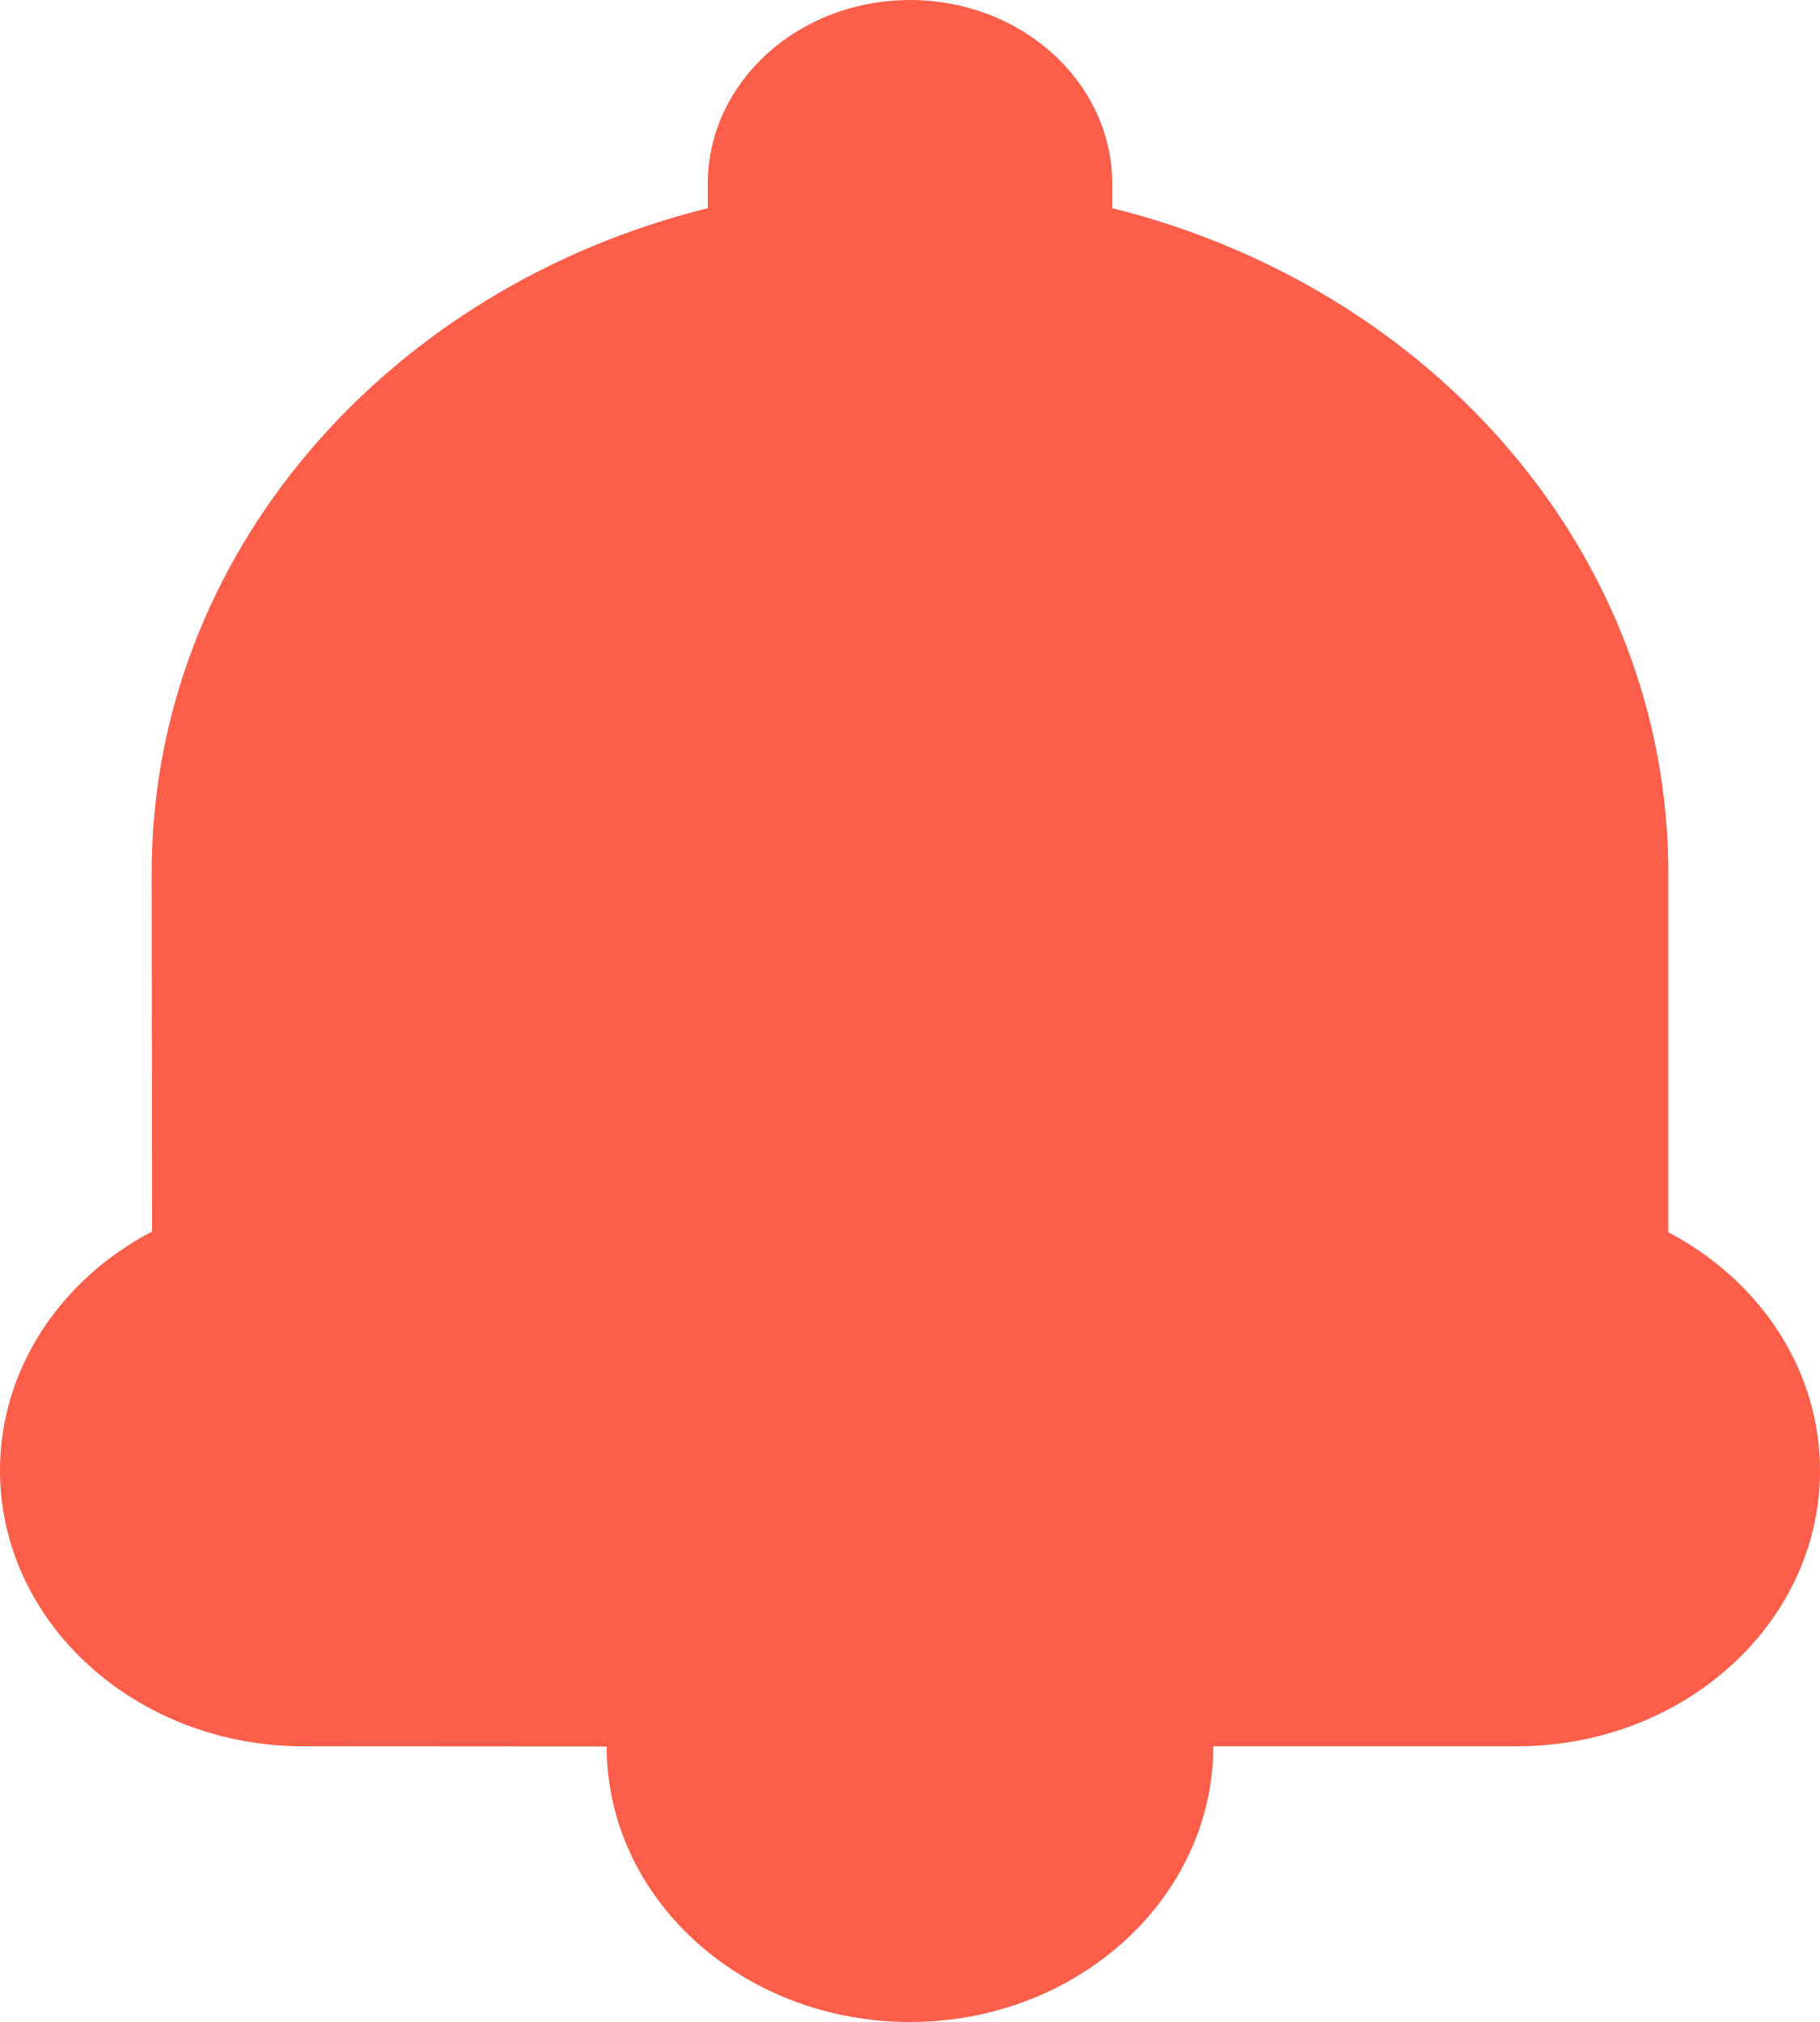
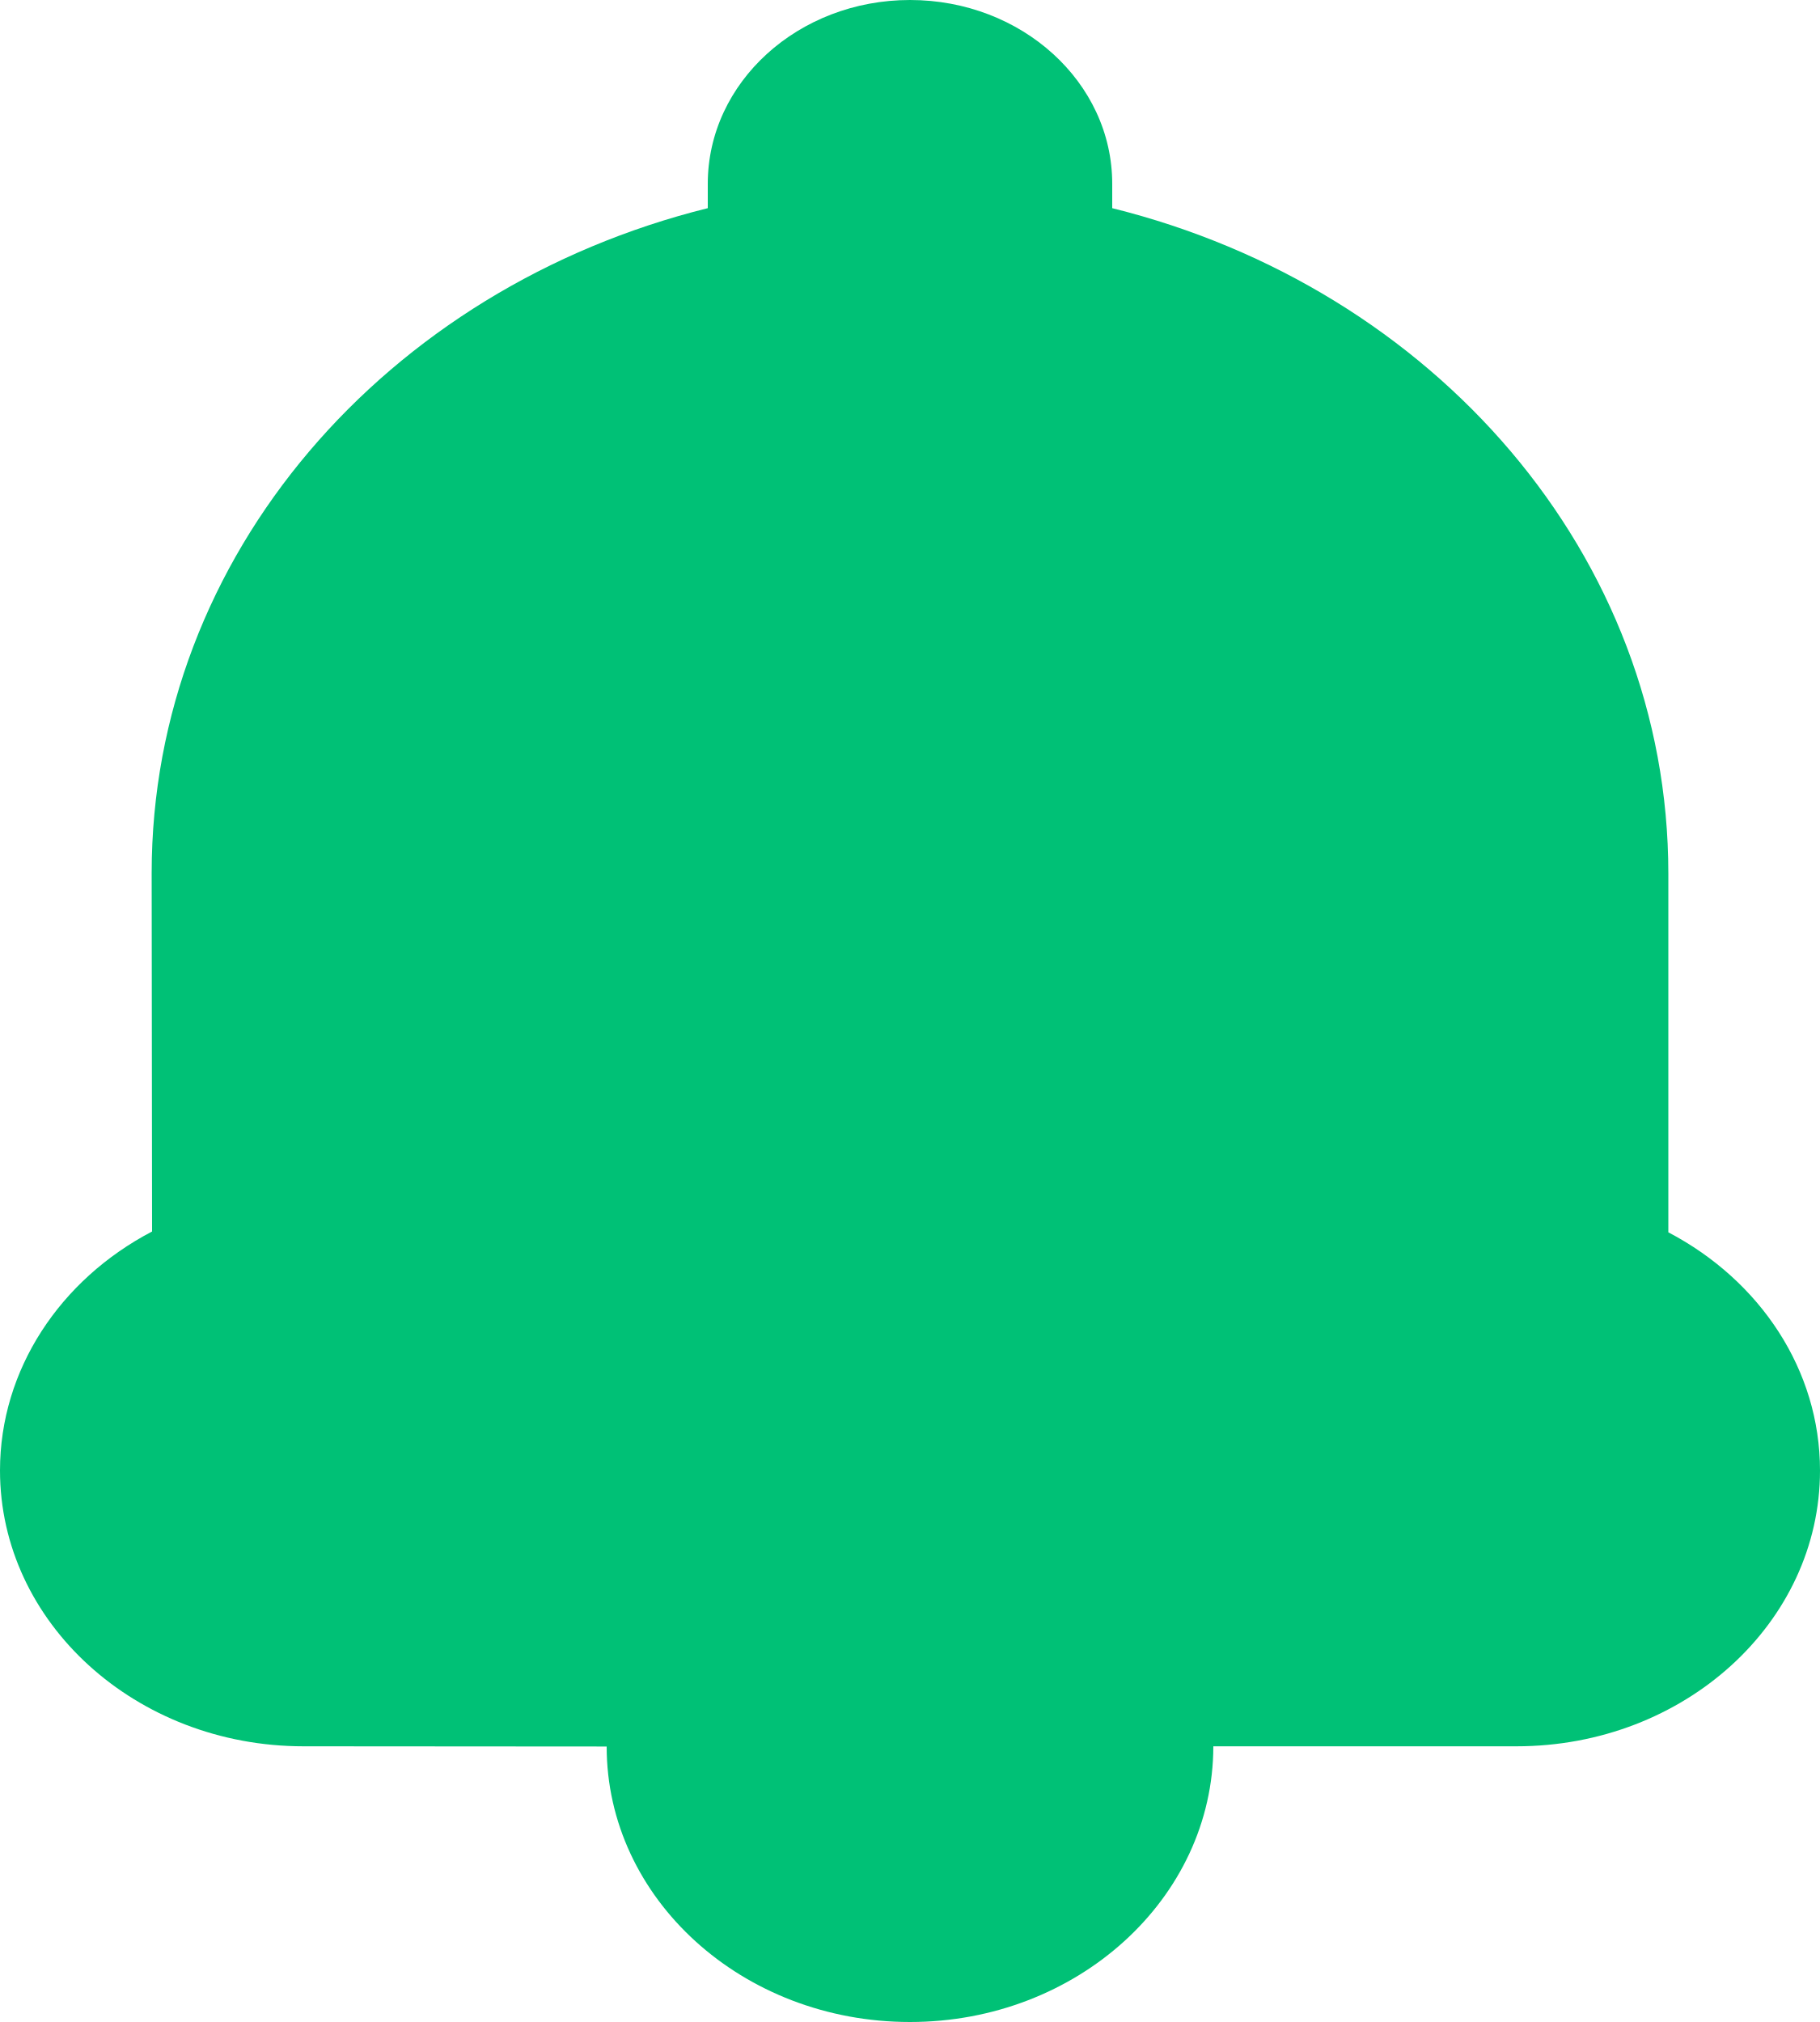
<svg xmlns="http://www.w3.org/2000/svg" width="18px" height="20px" viewBox="0 0 18 20" version="1.1">
-   <g id="Mobile-MVP" stroke="none" stroke-width="1" fill="none" fill-rule="evenodd">
-     <g id="High-level-changes" transform="translate(-723, -954)" fill="#FC5E49">
-       <g id="Group-19" transform="translate(112, 200)">
-         <g id="Group-18">
-           <g id="App-dock-Copy" transform="translate(386, 742)">
-             <g id="Group-2" transform="translate(35, 12)">
-               <path d="M193.002,17.273 C191.345,17.273 190,16.05 190,14.545 C190,13.547 190.595,12.656 191.504,12.181 C191.504,11.905 191.5,8.635 191.5,8.635 C191.5,5.494 193.82,2.849 197,2.059 L197,1.818 C197,0.814 197.895,0 199,0 C200.105,0 201,0.814 201,1.818 L201,2.059 C204.181,2.849 206.5,5.494 206.5,8.64 L206.5,12.189 C207.41,12.666 208,13.553 208,14.545 C208,16.052 206.657,17.273 204.998,17.273 L202,17.273 C201.998,18.779 200.652,20 199,20 C197.343,20 196,18.78 196,17.275 L193.002,17.273 Z" id="Combined-Shape" />
-             </g>
-           </g>
+   <g id="Inbox/unread" stroke="none" stroke-width="1" fill="none" fill-rule="evenodd">
+     <g id="Inbox:-Slide-gesture-(clear)" transform="translate(-225, -745)" fill="#00C176">
+       <g id="App-dock-Copy" transform="translate(0, 733)">
+         <g id="Group-2" transform="translate(35, 12)">
+           <path d="M193.002,17.273 C191.345,17.273 190,16.05 190,14.545 C190,13.547 190.595,12.656 191.504,12.181 C191.504,11.905 191.5,8.635 191.5,8.635 C191.5,5.494 193.82,2.849 197,2.059 L197,1.818 C197,0.814 197.895,0 199,0 C200.105,0 201,0.814 201,1.818 L201,2.059 C204.181,2.849 206.5,5.494 206.5,8.64 L206.5,12.189 C207.41,12.666 208,13.553 208,14.545 C208,16.052 206.657,17.273 204.998,17.273 L202,17.273 C201.998,18.779 200.652,20 199,20 C197.343,20 196,18.78 196,17.275 L193.002,17.273 Z" id="Combined-Shape" />
        </g>
      </g>
    </g>
  </g>
</svg>
